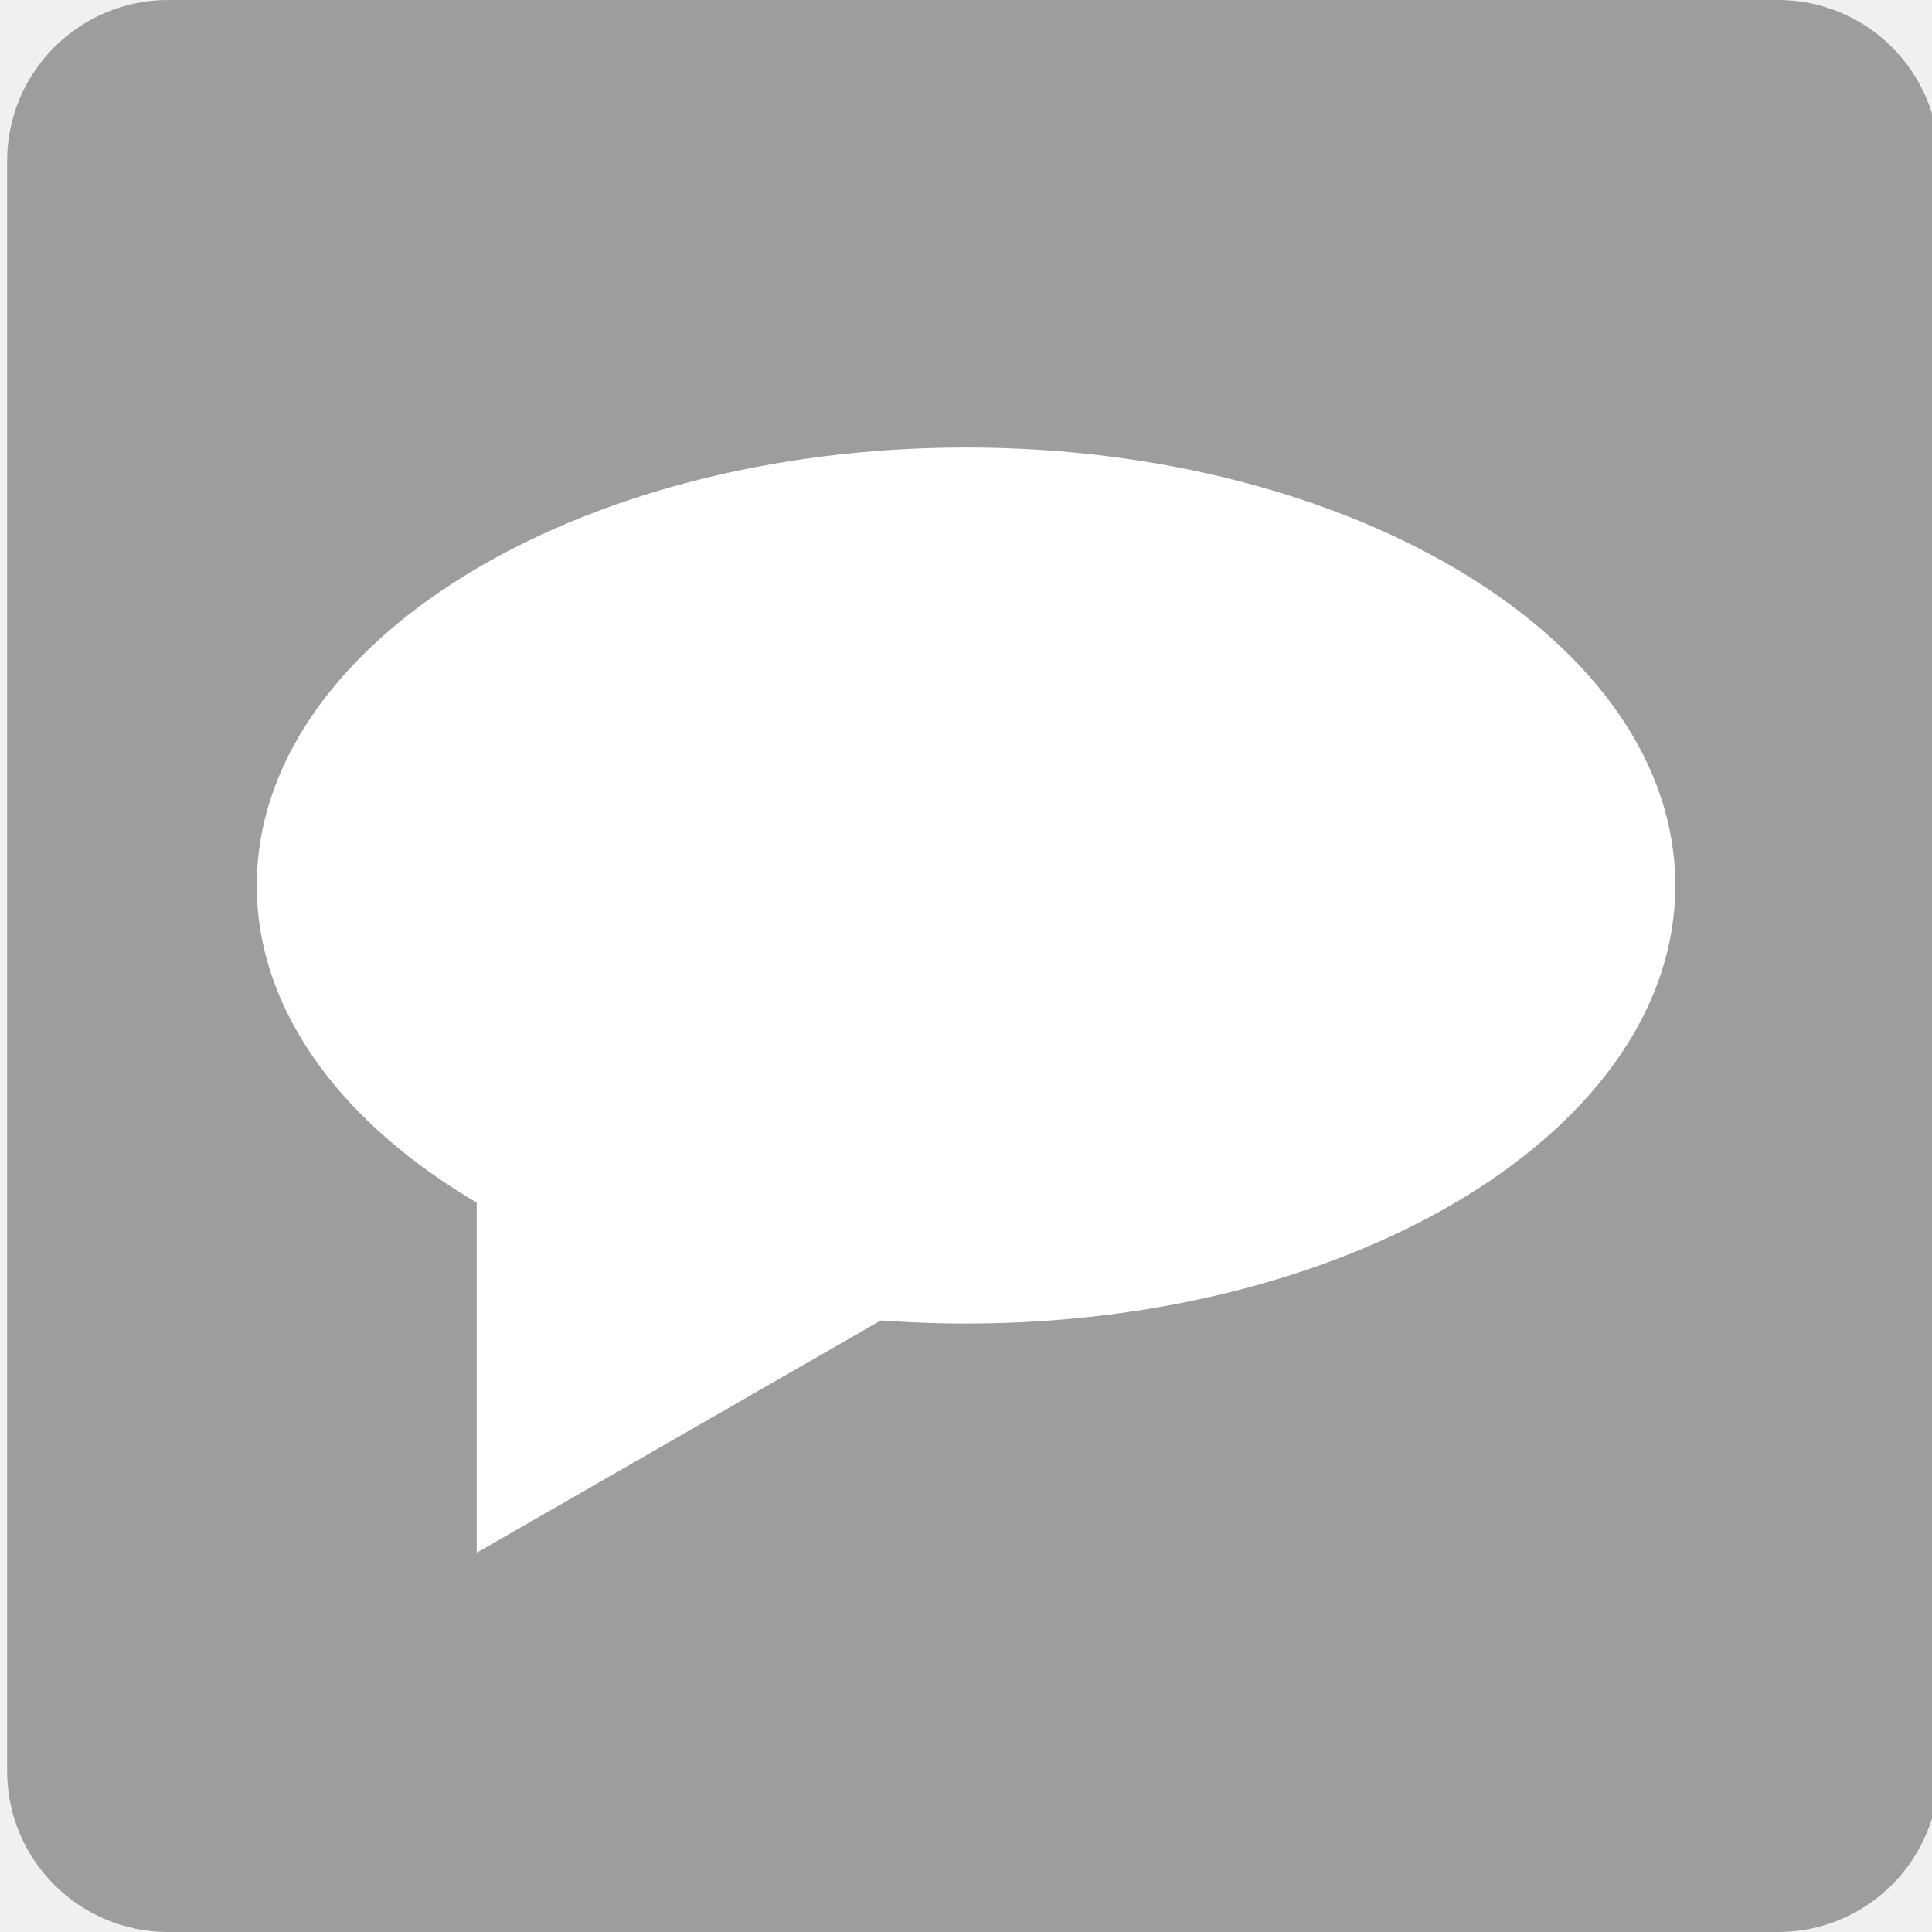
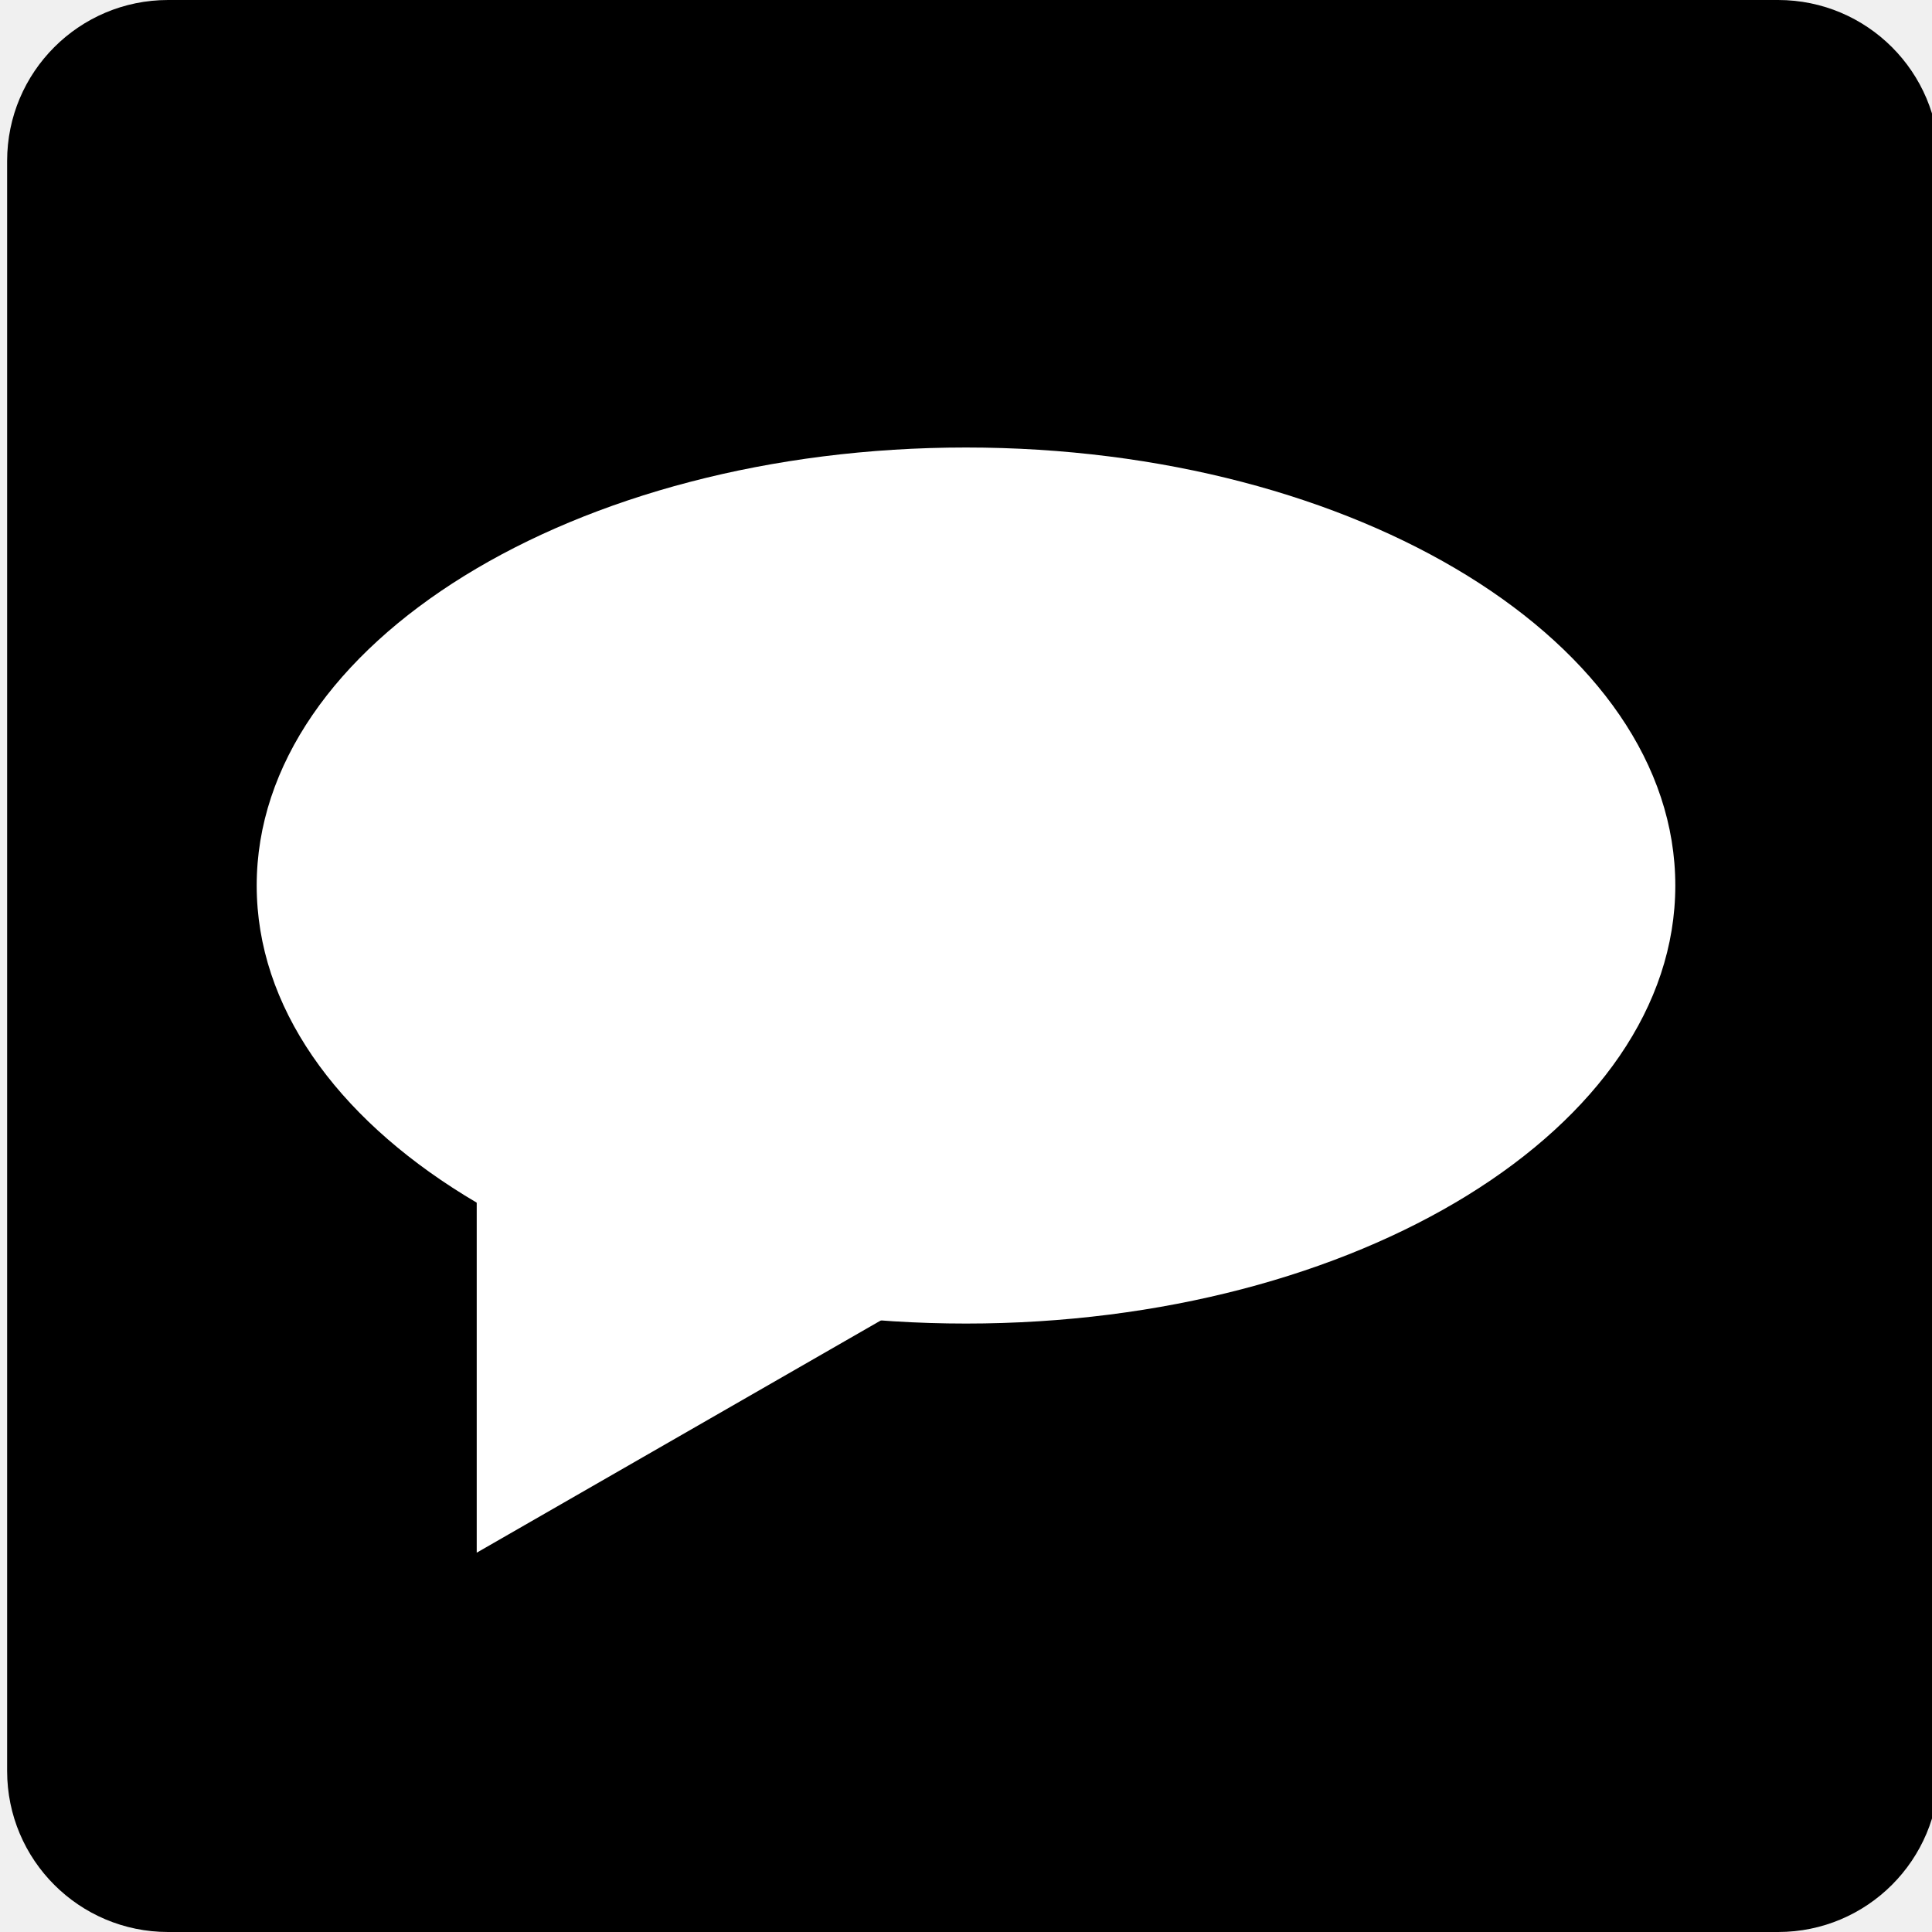
<svg xmlns="http://www.w3.org/2000/svg" width="48" height="48" id="svg2" version="1.1">
  <defs id="defs4" />
  <g id="layer1" transform="translate(0,-1004.362)">
-     <rect style="fill:#000000;fill-opacity:1;stroke:none;opacity:0.346" id="rect2982" width="48" height="48" x="0.177" y="1004.362" ry="4" />
-     <path style="fill:#ff0000;fill-opacity:1;stroke:#ffffff;stroke-width:0.767;stroke-linecap:butt;stroke-miterlimit:4;stroke-opacity:1;stroke-dashoffset:0" d="m -9.139,1053.966 -6.323,0.01 -6.323,-2.941 -6.323,2.941 -6.323,-0.084 12.759,-12.596 z" id="path2983" />
-     <g id="g2994" transform="translate(0,-2)">
-       <path transform="matrix(1.220352,0,0,1.182473,-6.134756,1003.364)" d="m 39.134,21.141 c 0,5.083 -6.465,9.203 -14.44,9.203 -7.975,0 -14.44,-4.121 -14.44,-9.203 0,-5.083 6.465,-9.203 14.44,-9.203 7.975,0 14.44,4.121 14.44,9.203 z" id="path2988" style="fill:#ffffff;fill-opacity:1;stroke:none" />
-       <path id="rect2991" d="m 27.224,1036.099 -15.38,0 0,8.839 z" style="fill:#ffffff;fill-opacity:1;stroke:none" />
+     <rect style="fill:#000000;fill-opacity:1;stroke:none;opacity:1" id="rect2982" width="48" height="48" x="0.177" y="1004.362" ry="4" />
+     <g id="g3781">
+       <path transform="matrix(1.220352,0,0,1.182473,-6.134756,1001.364)" d="m 39.134,21.141 a 14.44,9.203 0 1 1 -28.881,0 14.44,9.203 0 1 1 28.881,0 z" id="path2988" style="fill:#ffffff;fill-opacity:1;stroke:none" />
+       <path id="rect2991" d="m 27.224,1034.099 -15.38,0 0,8.839 z" style="fill:#ffffff;fill-opacity:1;stroke:none" />
+     </g>
+     <g id="g3777" transform="translate(-48,-12.50003)">
+       <rect y="1022.862" x="13" height="3" width="22" id="rect2987" style="fill:#000000;fill-opacity:1;stroke:none" />
+       <rect y="1027.862" x="13" height="3" width="22" id="rect2987-9" style="fill:#000000;fill-opacity:1;stroke:none" />
    </g>
  </g>
</svg>
